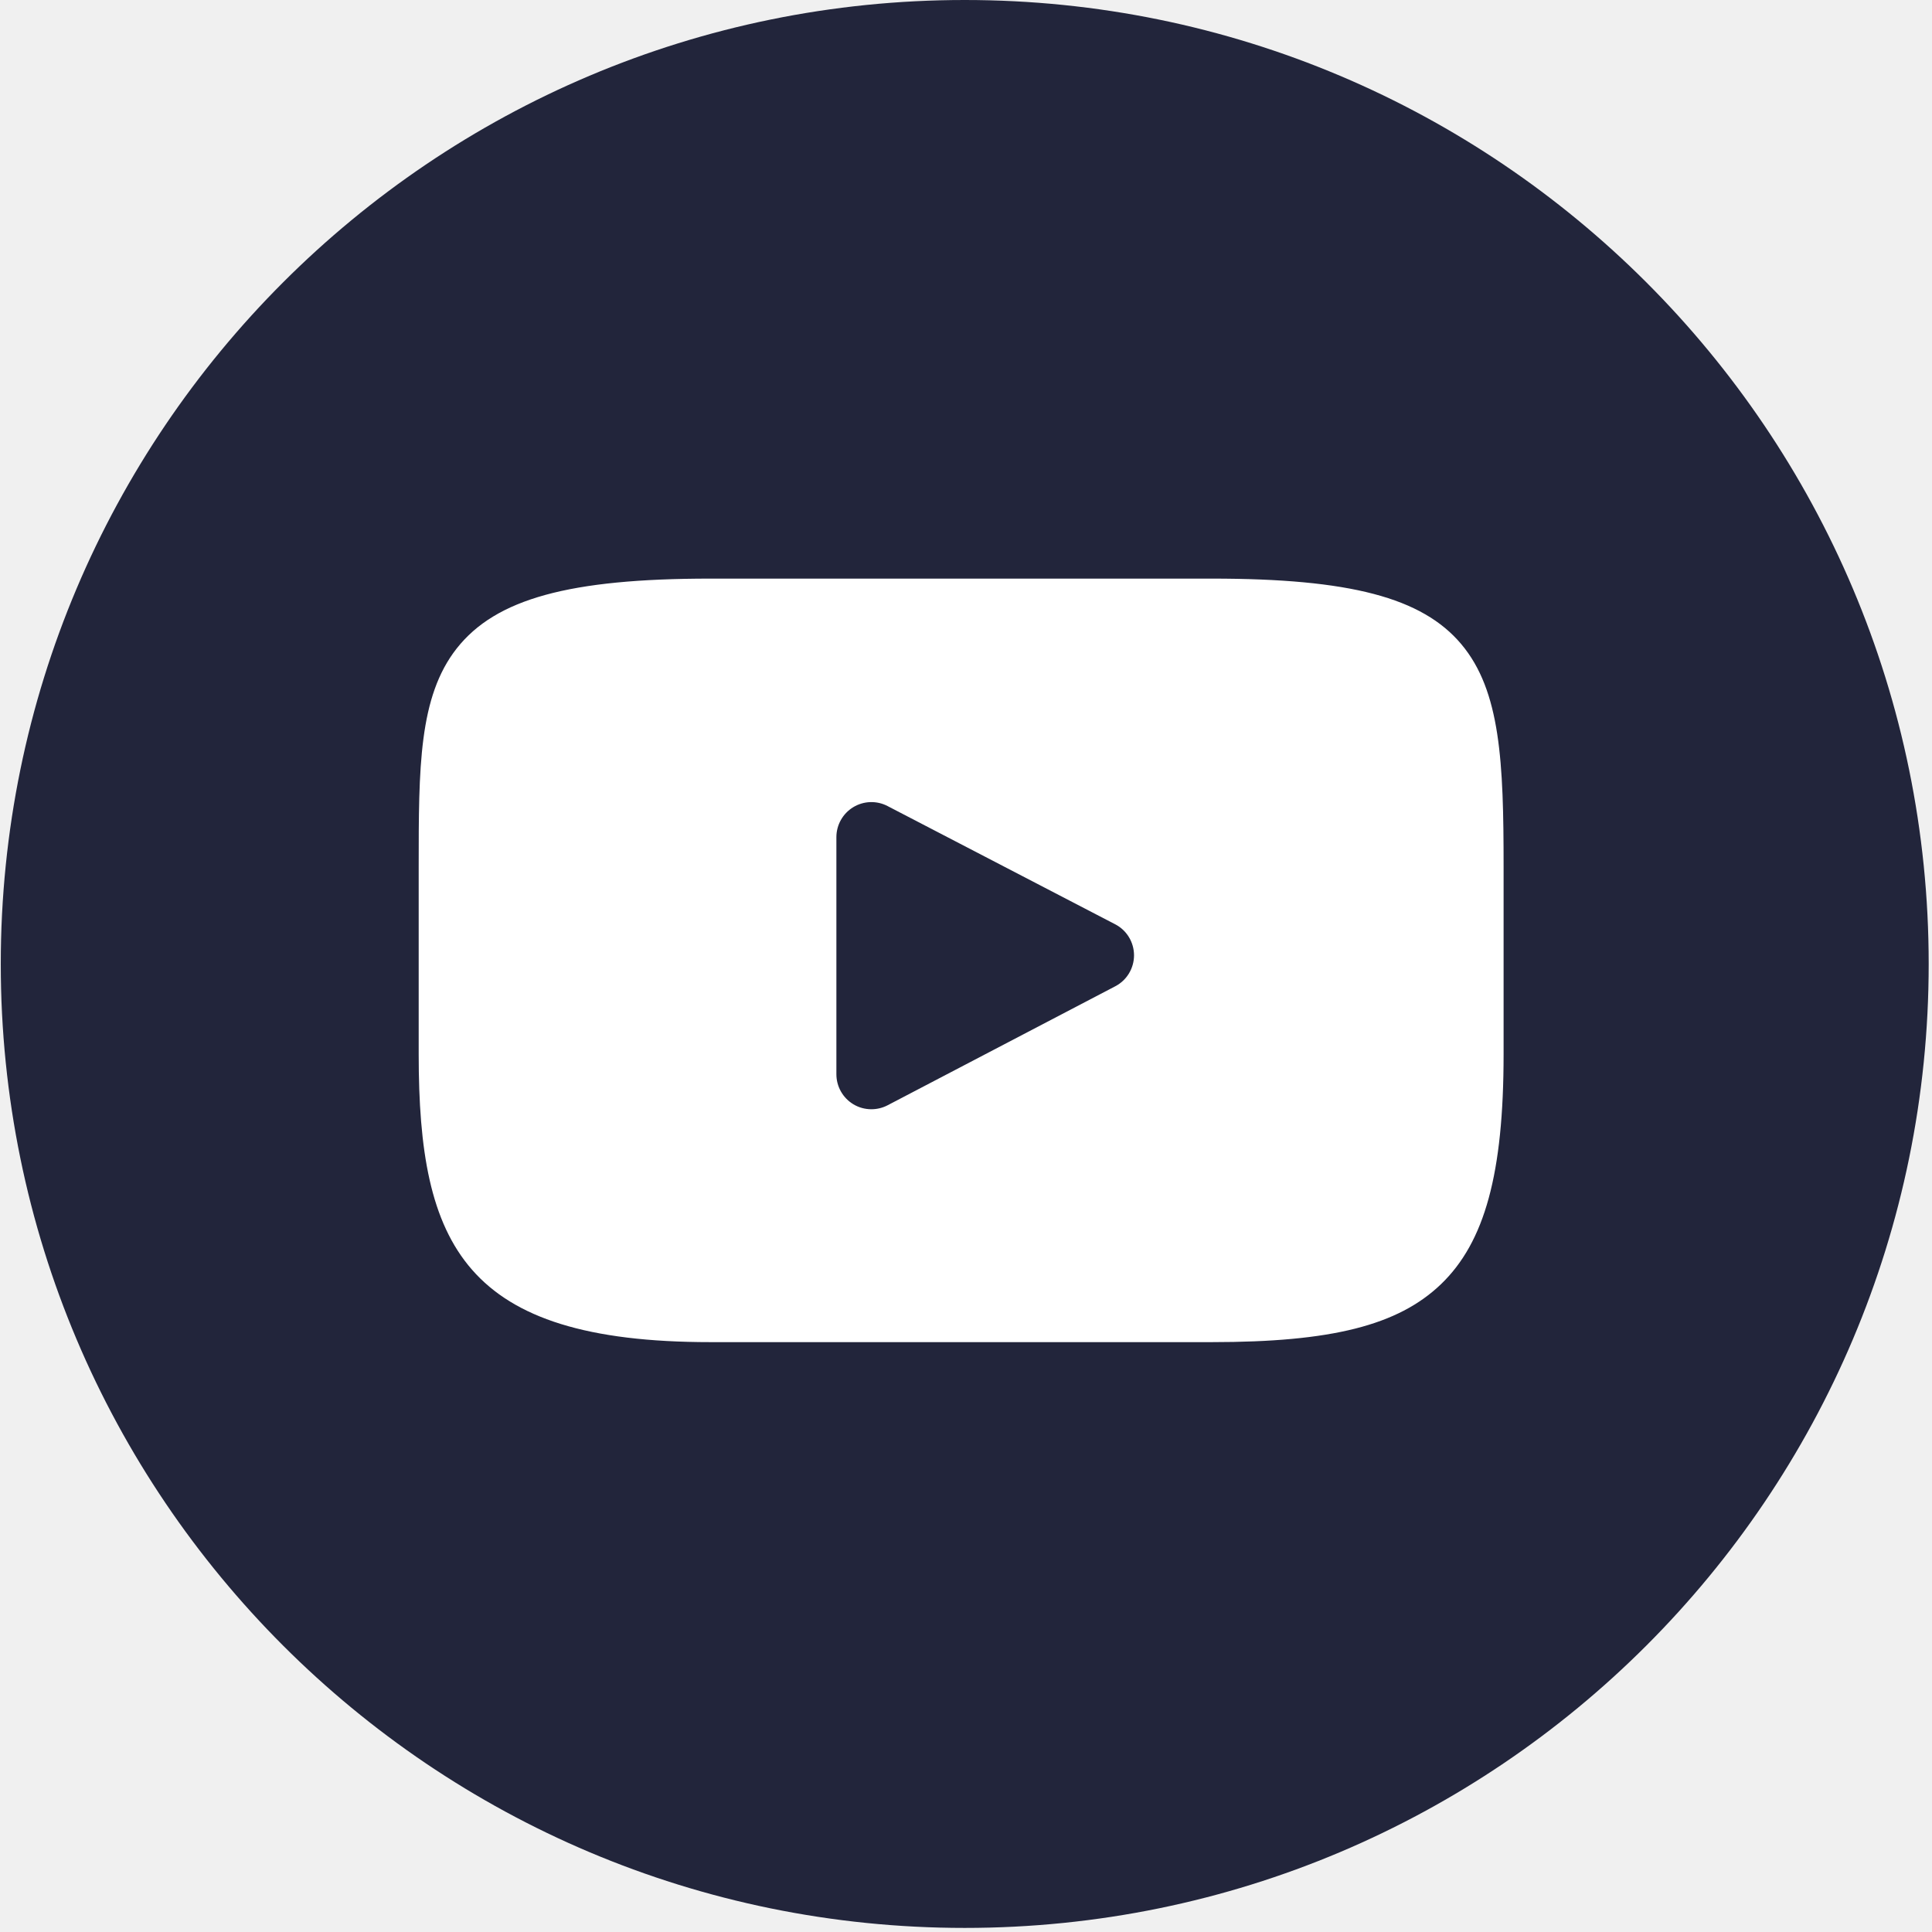
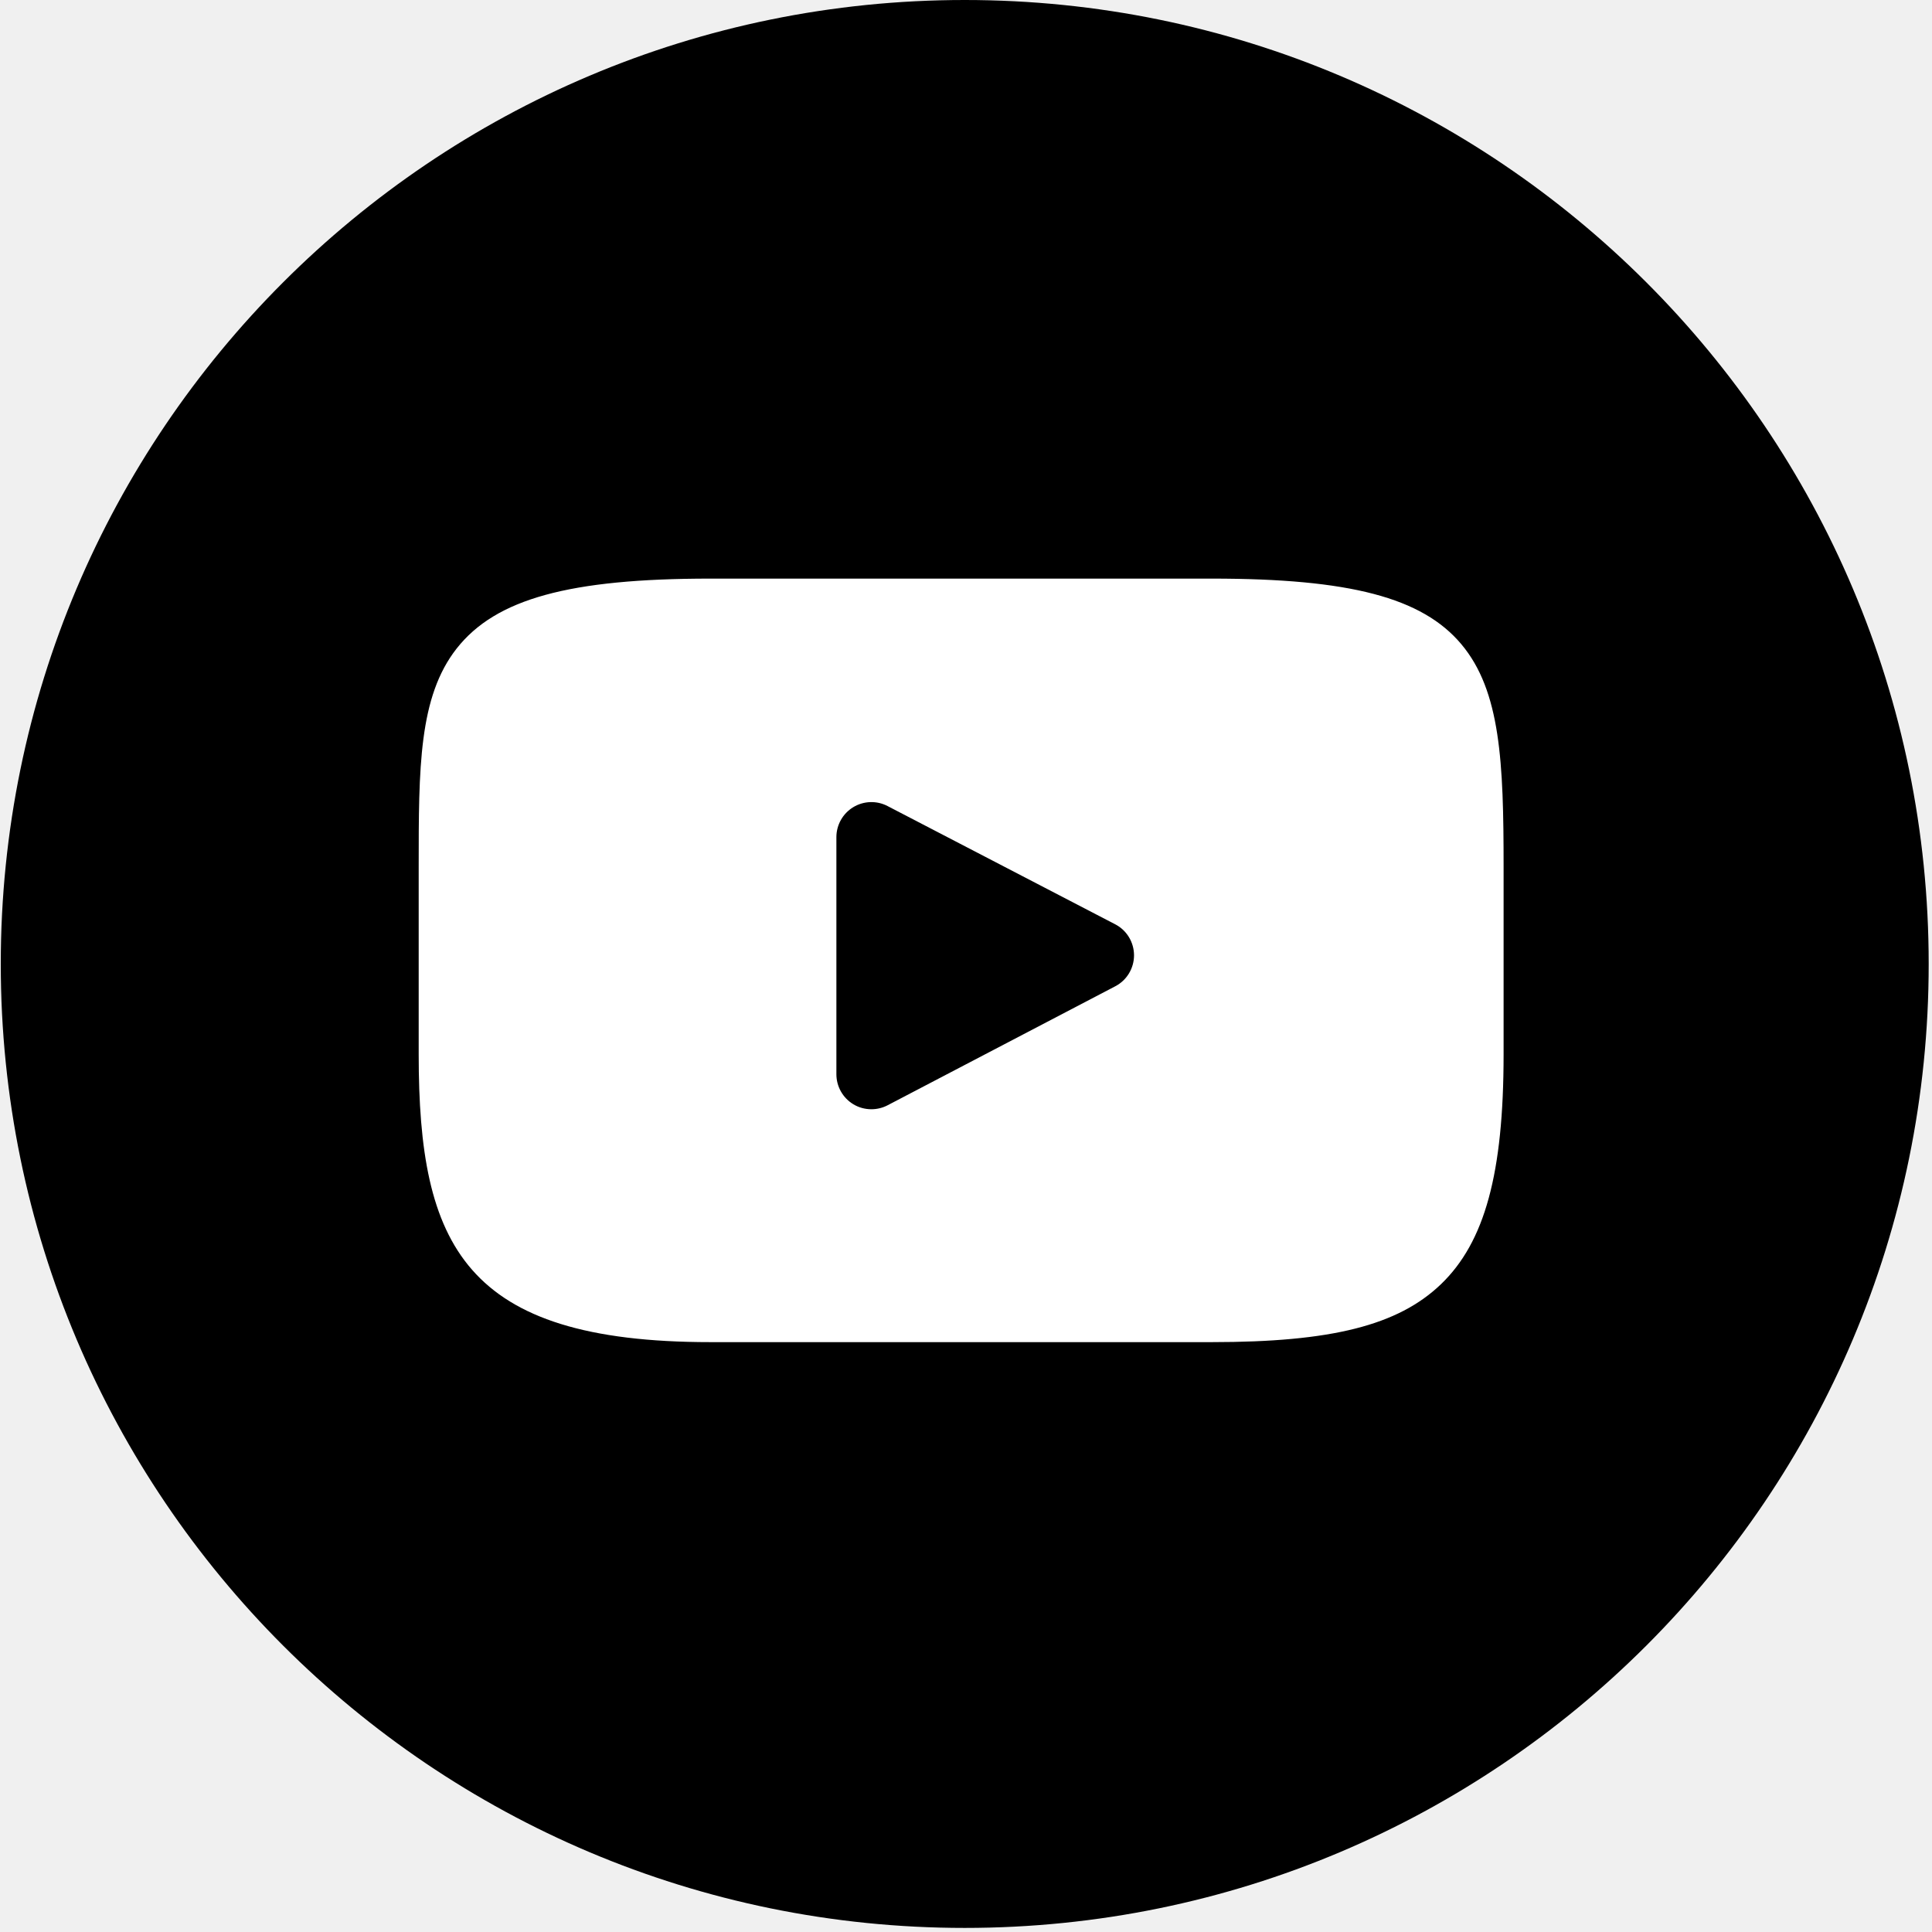
- <svg xmlns="http://www.w3.org/2000/svg" width="35" height="35" viewBox="0 0 35 35" fill="none">
+ <svg xmlns="http://www.w3.org/2000/svg" width="35" height="35" viewBox="0 0 35 35" fill="currentColor">
  <g clip-path="url(#clip0_88_736)">
-     <path d="M34.94 17.463C34.94 27.108 27.122 34.926 17.477 34.926C7.832 34.926 0.014 27.108 0.014 17.463C0.014 7.819 7.832 0 17.477 0C27.122 0 34.94 7.819 34.94 17.463Z" fill="#22253B" />
+     <path d="M34.94 17.463C34.94 27.108 27.122 34.926 17.477 34.926C7.832 34.926 0.014 27.108 0.014 17.463C0.014 7.819 7.832 0 17.477 0C27.122 0 34.94 7.819 34.94 17.463Z" fill="currentColor" />
    <path d="M26.473 11.67C25.764 10.826 24.454 10.482 21.952 10.482H12.872C10.313 10.482 8.981 10.849 8.274 11.747C7.585 12.622 7.585 13.912 7.585 15.697V19.1C7.585 22.558 8.403 24.314 12.872 24.314H21.952C24.122 24.314 25.324 24.011 26.102 23.267C26.899 22.503 27.239 21.257 27.239 19.1V15.697C27.239 13.815 27.186 12.517 26.473 11.67ZM20.203 17.868L16.08 20.023C15.988 20.071 15.887 20.095 15.786 20.095C15.672 20.095 15.558 20.065 15.458 20.004C15.268 19.889 15.152 19.683 15.152 19.461V15.165C15.152 14.944 15.268 14.738 15.457 14.623C15.646 14.508 15.882 14.5 16.078 14.602L20.202 16.744C20.412 16.852 20.543 17.069 20.544 17.305C20.544 17.542 20.413 17.759 20.203 17.868Z" fill="white" />
  </g>
  <defs>
    <clipPath id="clip0_88_736">
      <rect width="35" height="35" fill="white" />
    </clipPath>
  </defs>
</svg>
